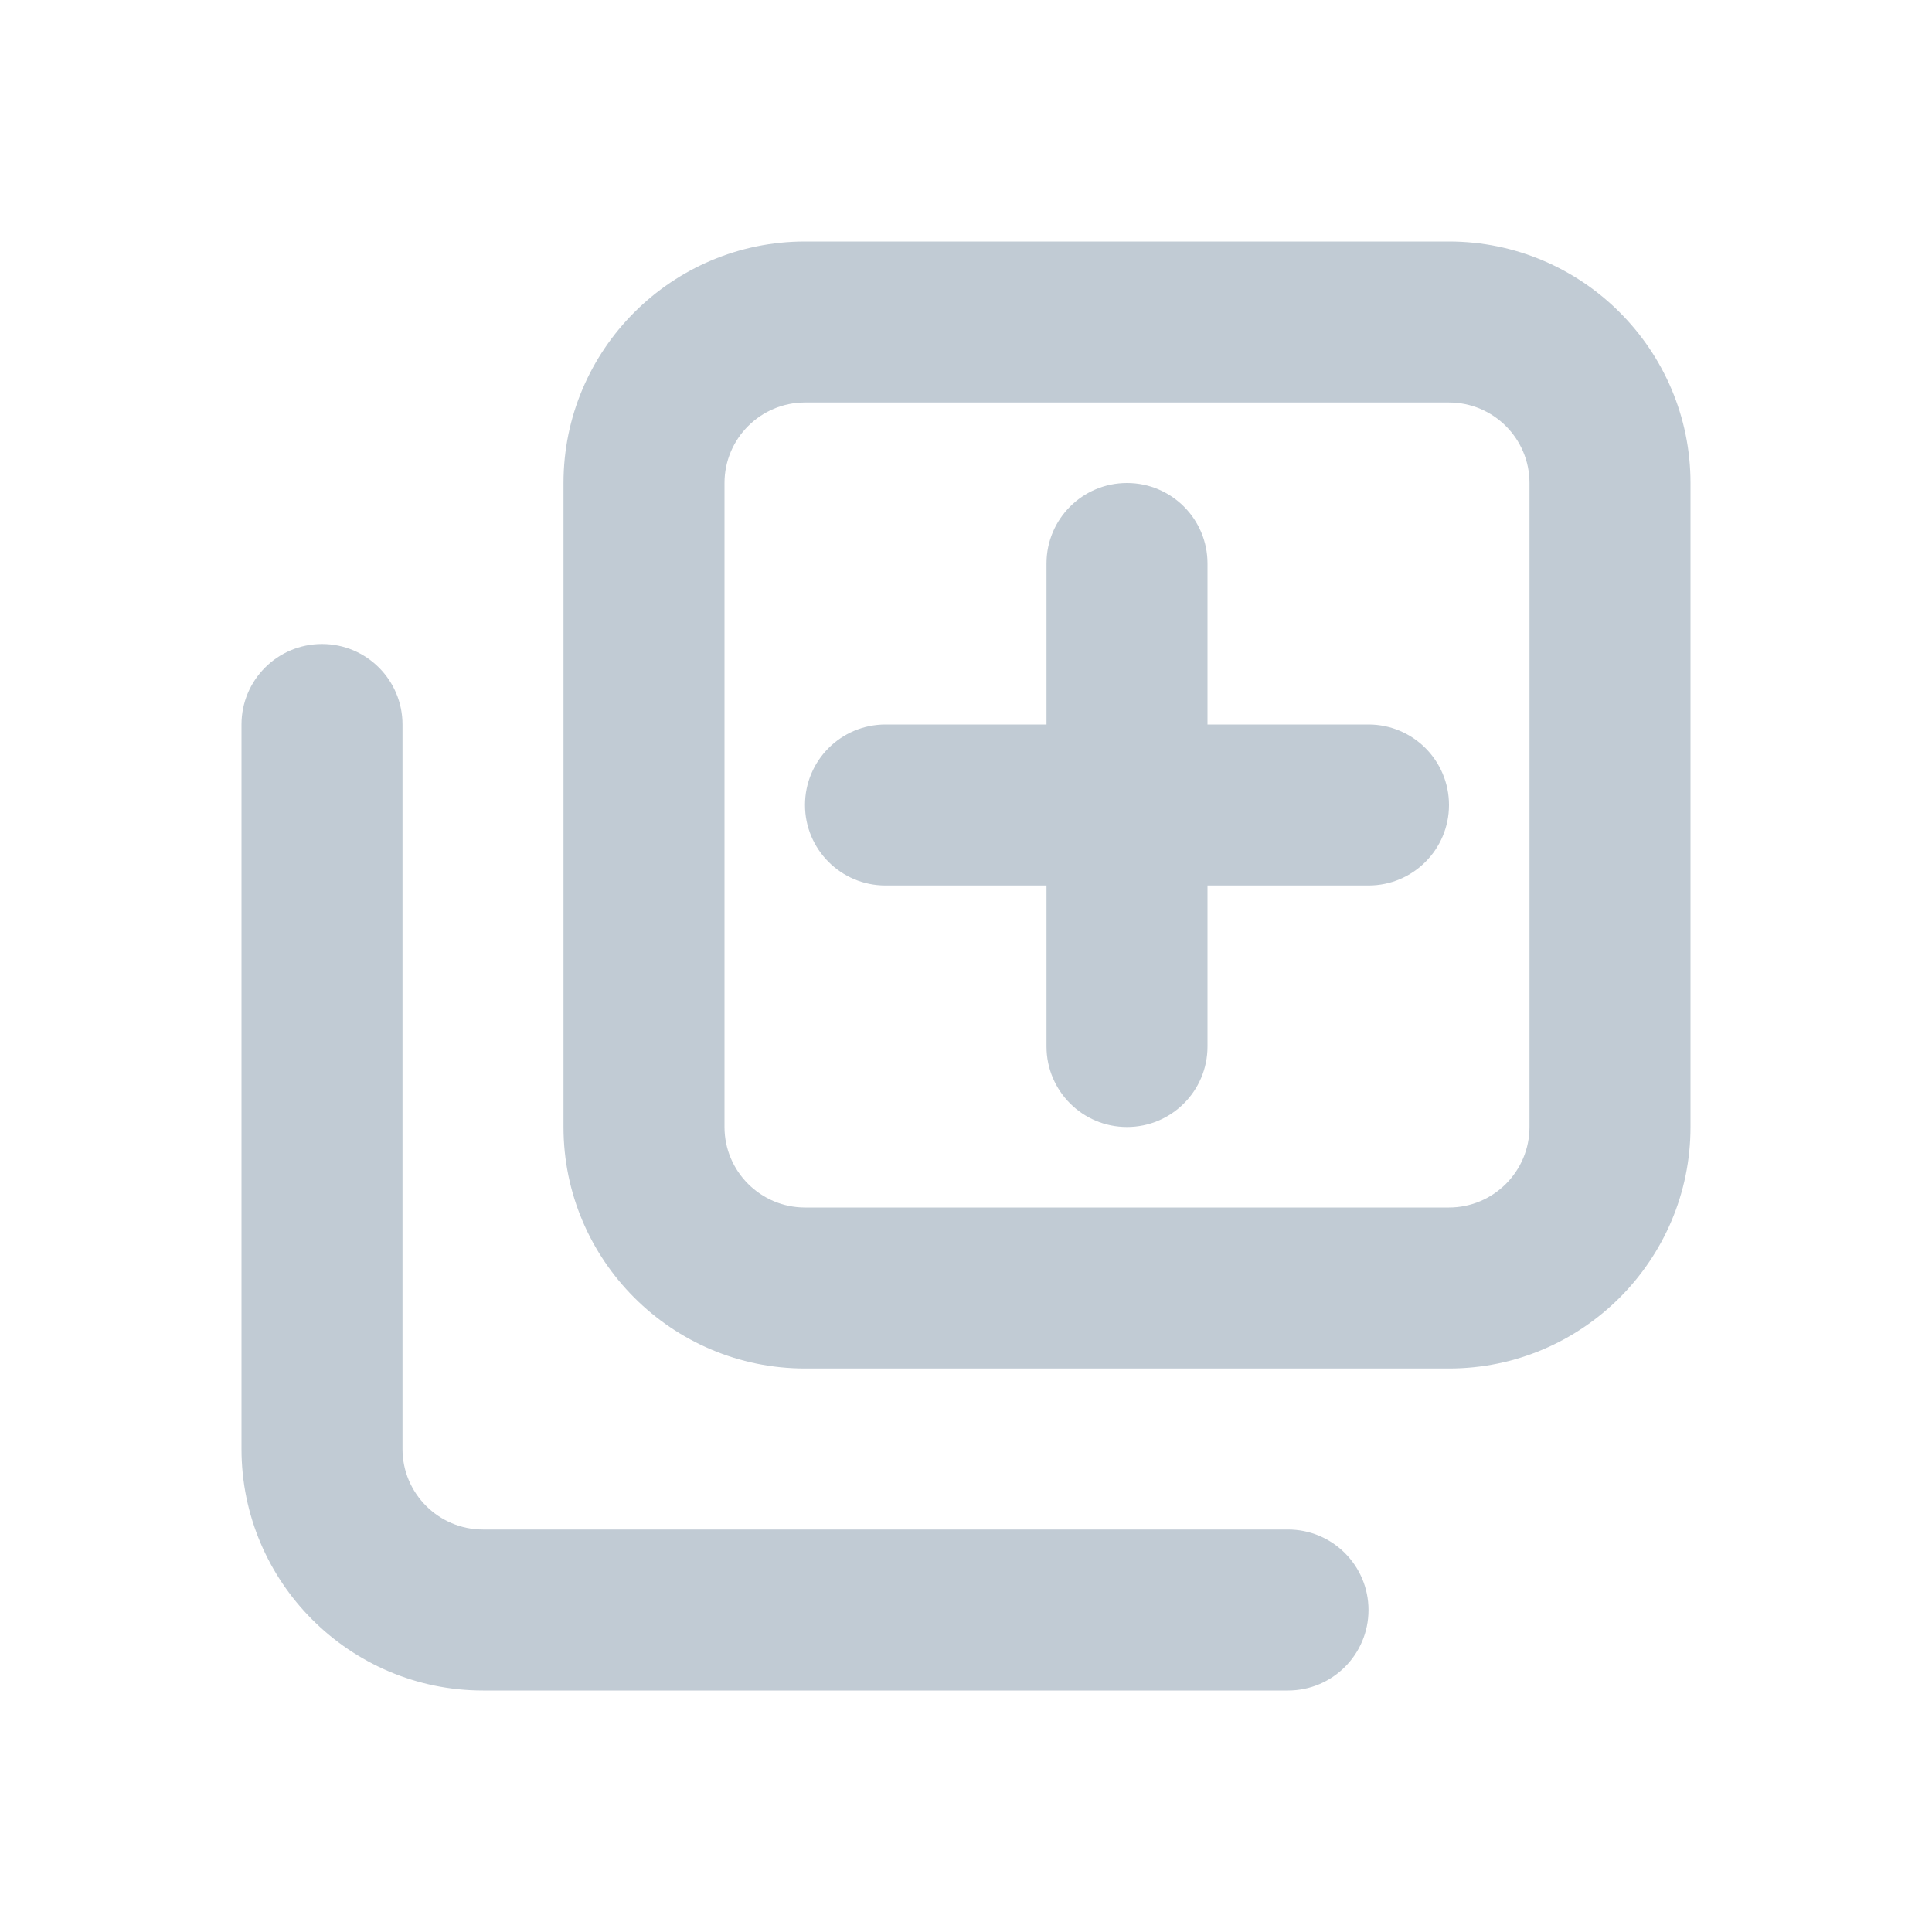
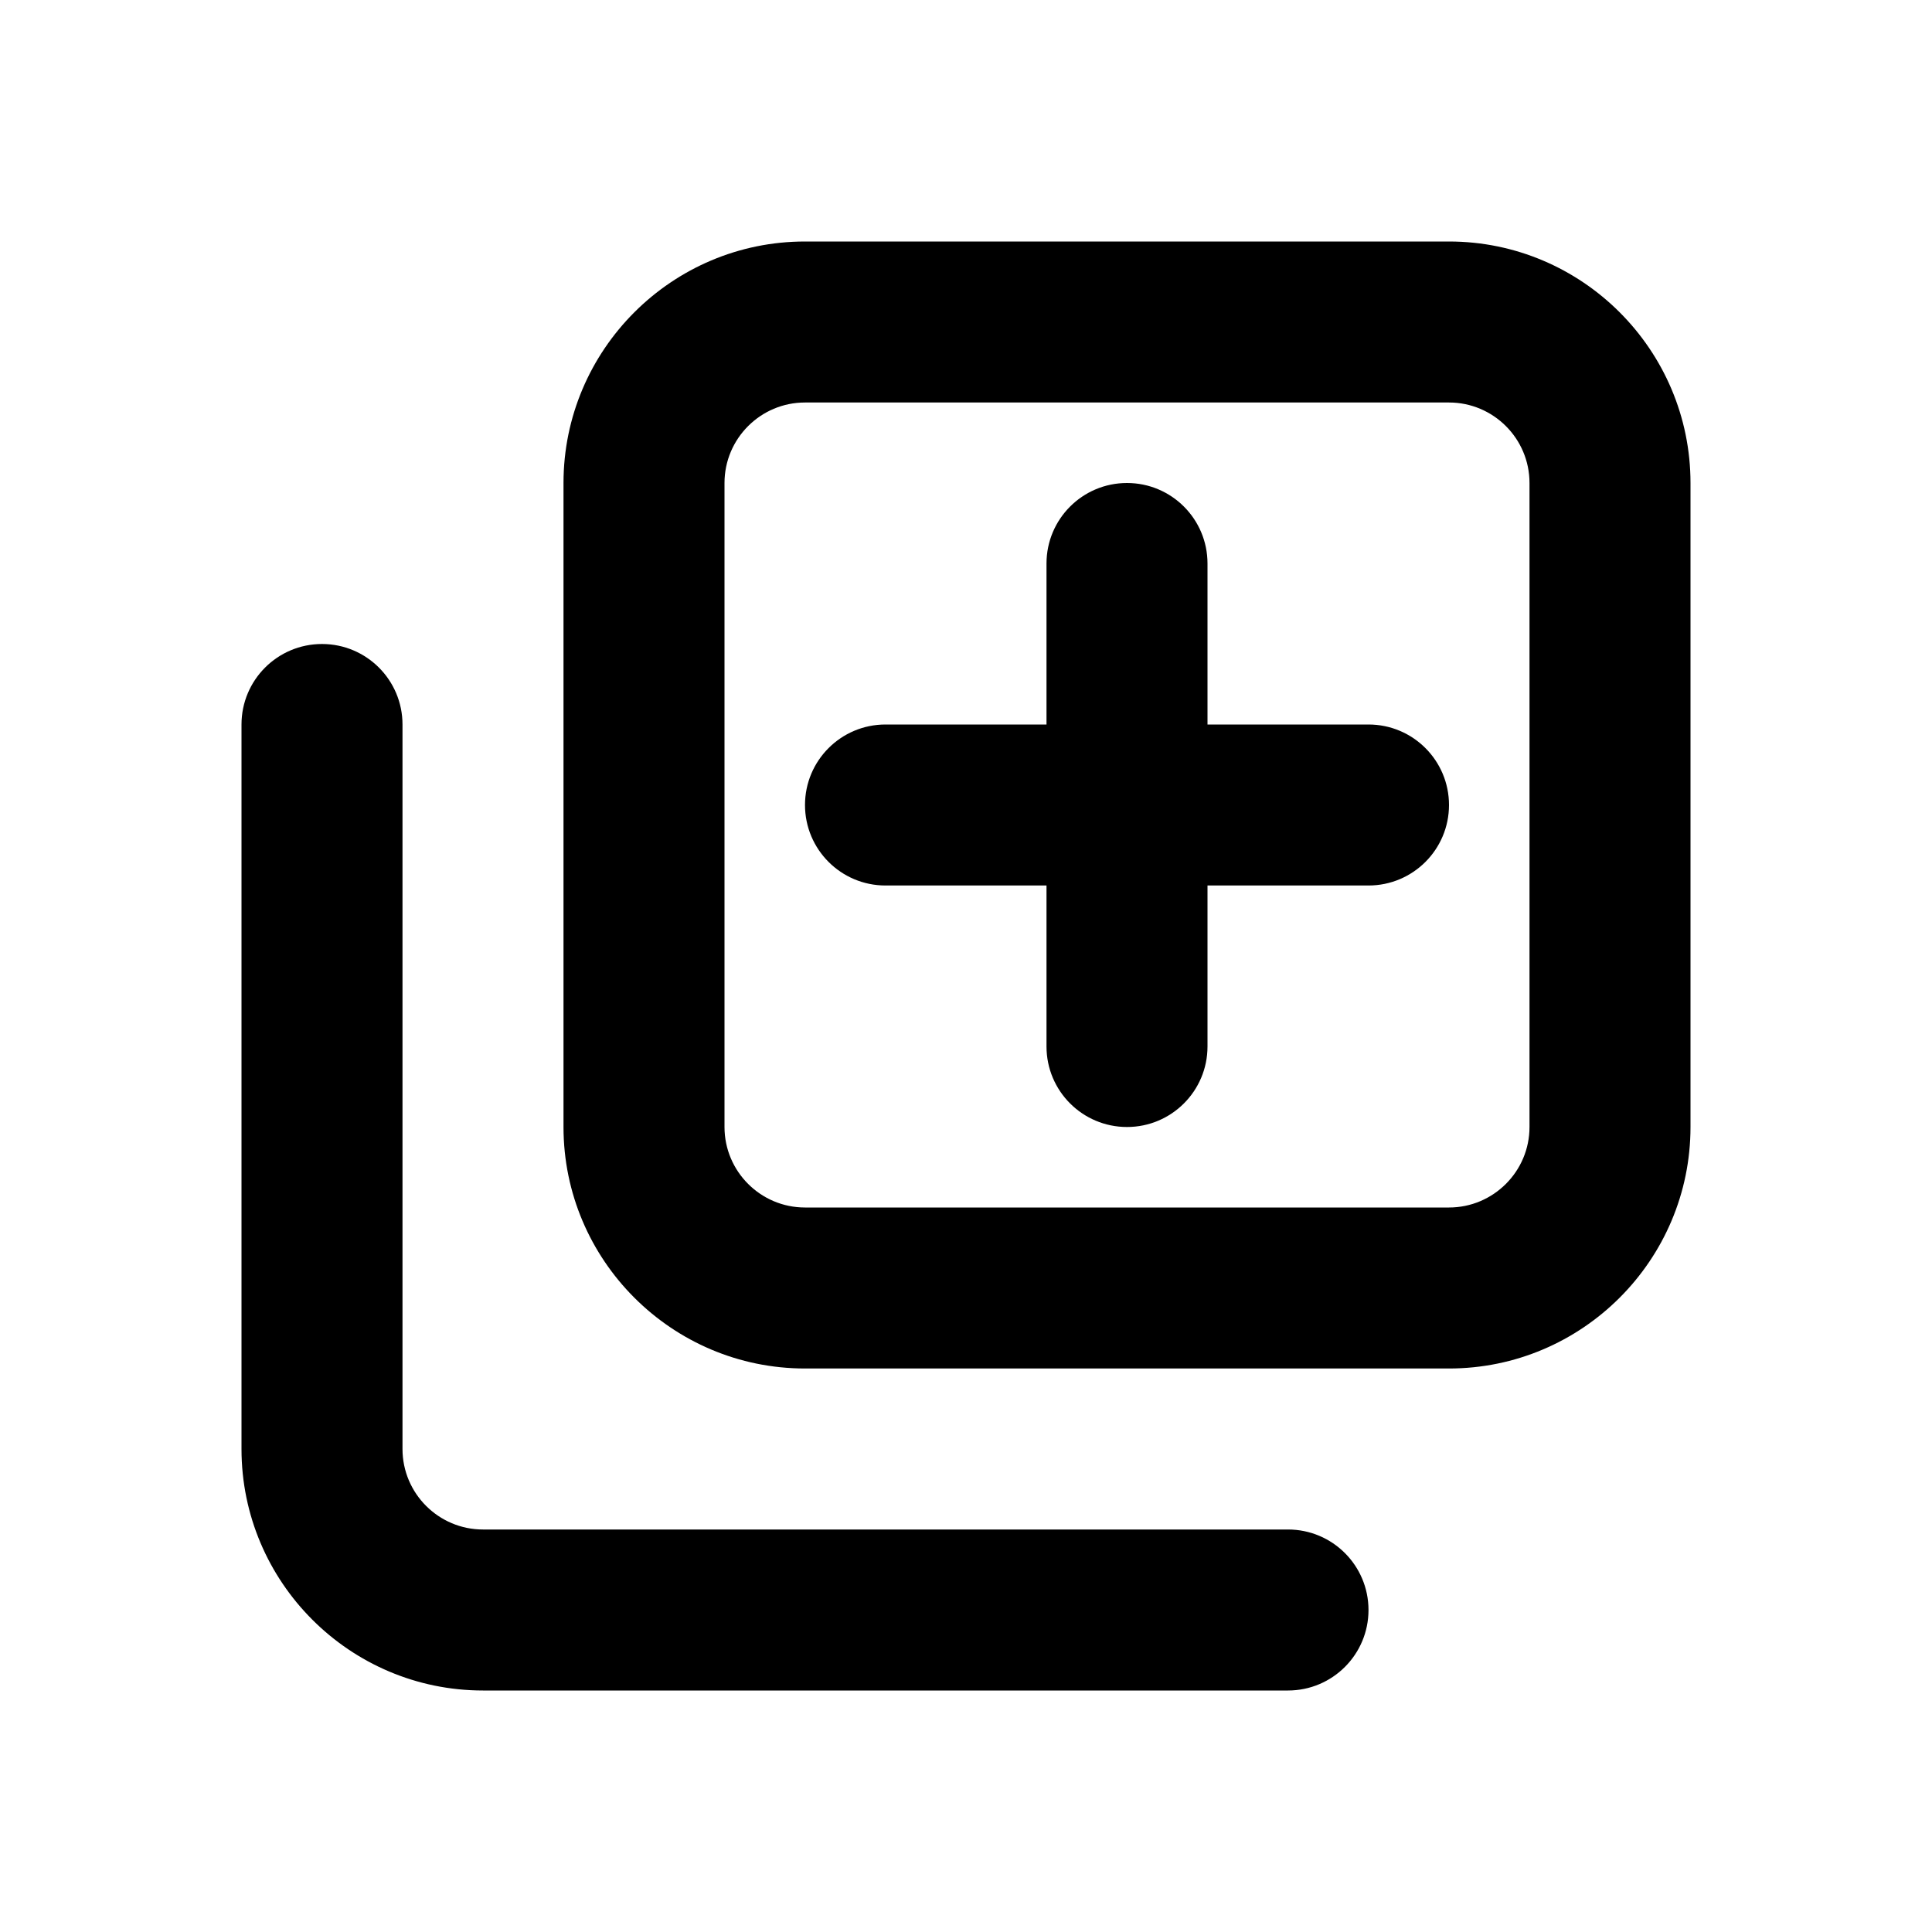
- <svg xmlns="http://www.w3.org/2000/svg" height="24" viewBox="0 0 24 24" width="24">
-   <path d="m16 19c.552 0 1 .447 1 1s-.448 1-1 1h-10c-1.654 0-3-1.346-3-3v-9c0-.553.448-1 1-1s1 .447 1 1v9c0 .552.449 1 1 1zm2-16c1.654 0 3 1.346 3 3v8c0 1.654-1.346 3-3 3h-8c-1.654 0-3-1.346-3-3v-8c0-1.654 1.346-3 3-3zm1 11v-8c0-.552-.449-1-1-1h-8c-.551 0-1 .448-1 1v8c0 .552.449 1 1 1h8c.551 0 1-.448 1-1zm-2-5c.552 0 1 .447 1 1s-.448 1-1 1h-2v2c0 .553-.448 1-1 1s-1-.447-1-1v-2h-2c-.552 0-1-.447-1-1s.448-1 1-1h2v-2c0-.553.448-1 1-1s1 .447 1 1v2z" fill="#c1cbd4" fill-rule="evenodd" />
+ <svg xmlns="http://www.w3.org/2000/svg" viewBox="0 0 24 24">
+   <path fill-rule="evenodd" d="M16 19a1 1 0 1 1 0 2H6c-1.654 0-3-1.346-3-3V9a1 1 0 1 1 2 0v9c0 .552.449 1 1 1h10zm2-16c1.654 0 3 1.346 3 3v8c0 1.654-1.346 3-3 3h-8c-1.654 0-3-1.346-3-3V6c0-1.654 1.346-3 3-3h8zm1 11V6c0-.552-.449-1-1-1h-8c-.551 0-1 .448-1 1v8c0 .552.449 1 1 1h8c.551 0 1-.448 1-1zm-2-5a1 1 0 1 1 0 2h-2v2a1 1 0 1 1-2 0v-2h-2a1 1 0 1 1 0-2h2V7a1 1 0 1 1 2 0v2h2z" />
</svg>
